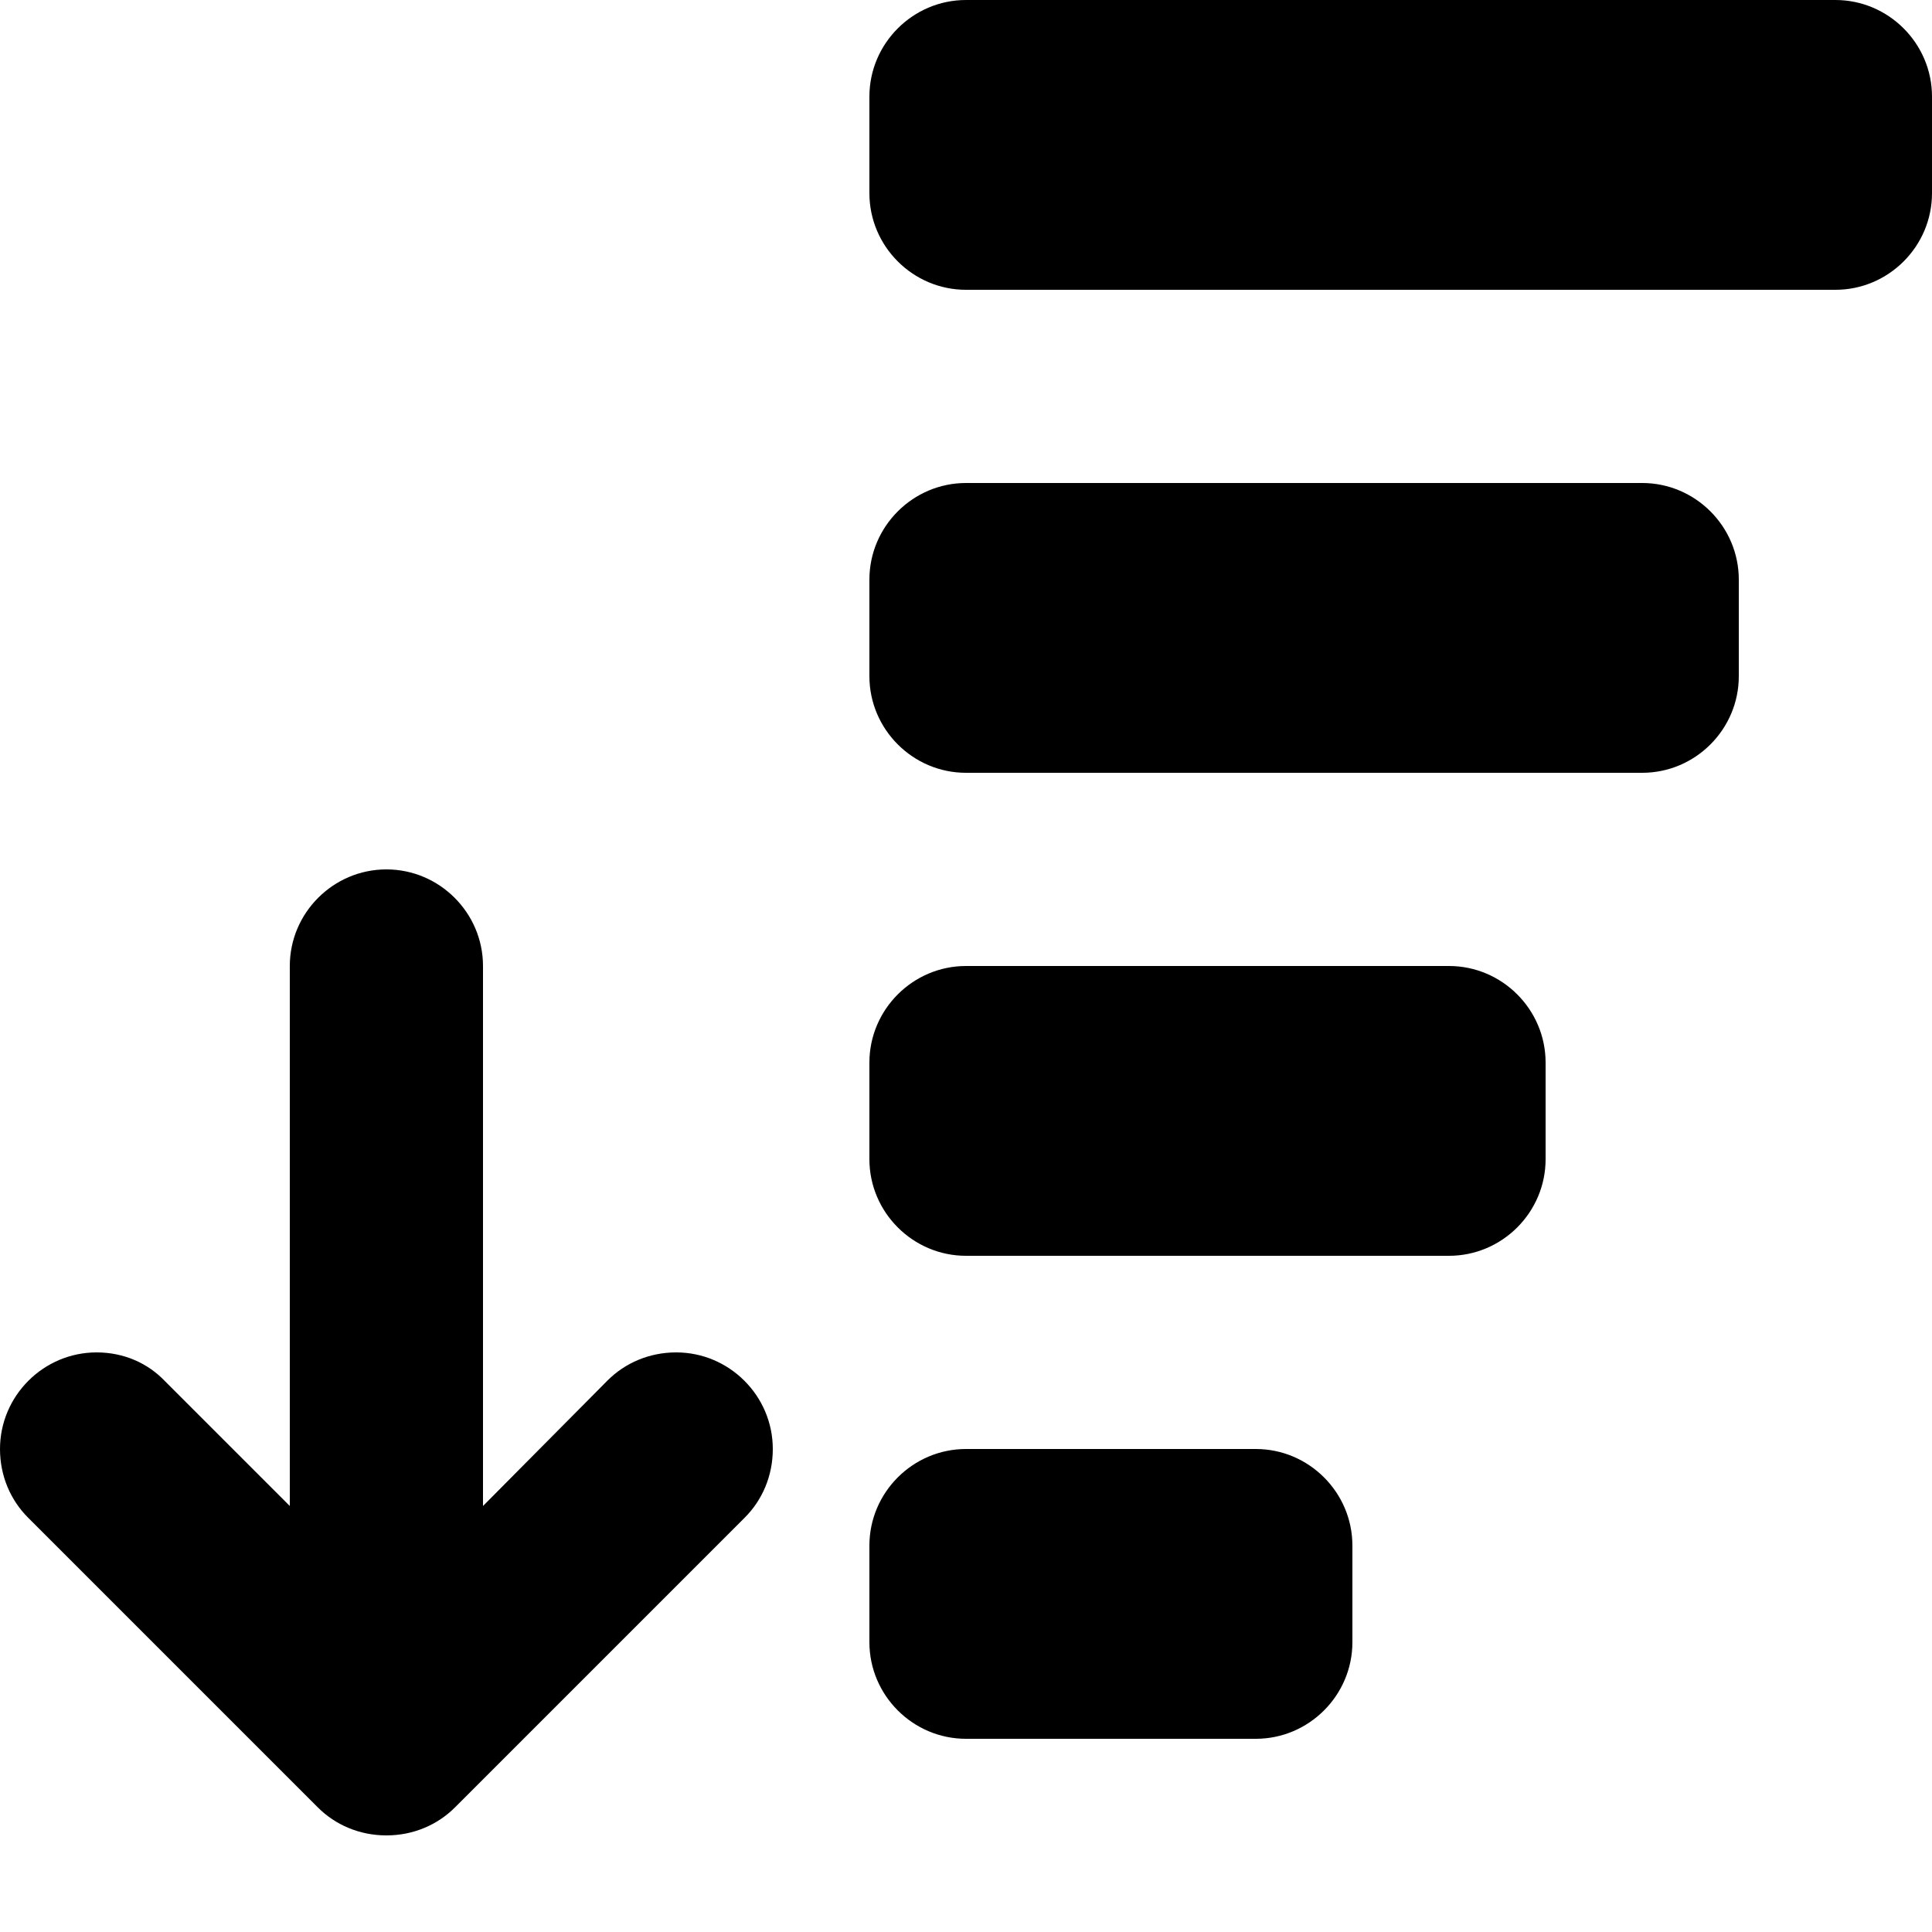
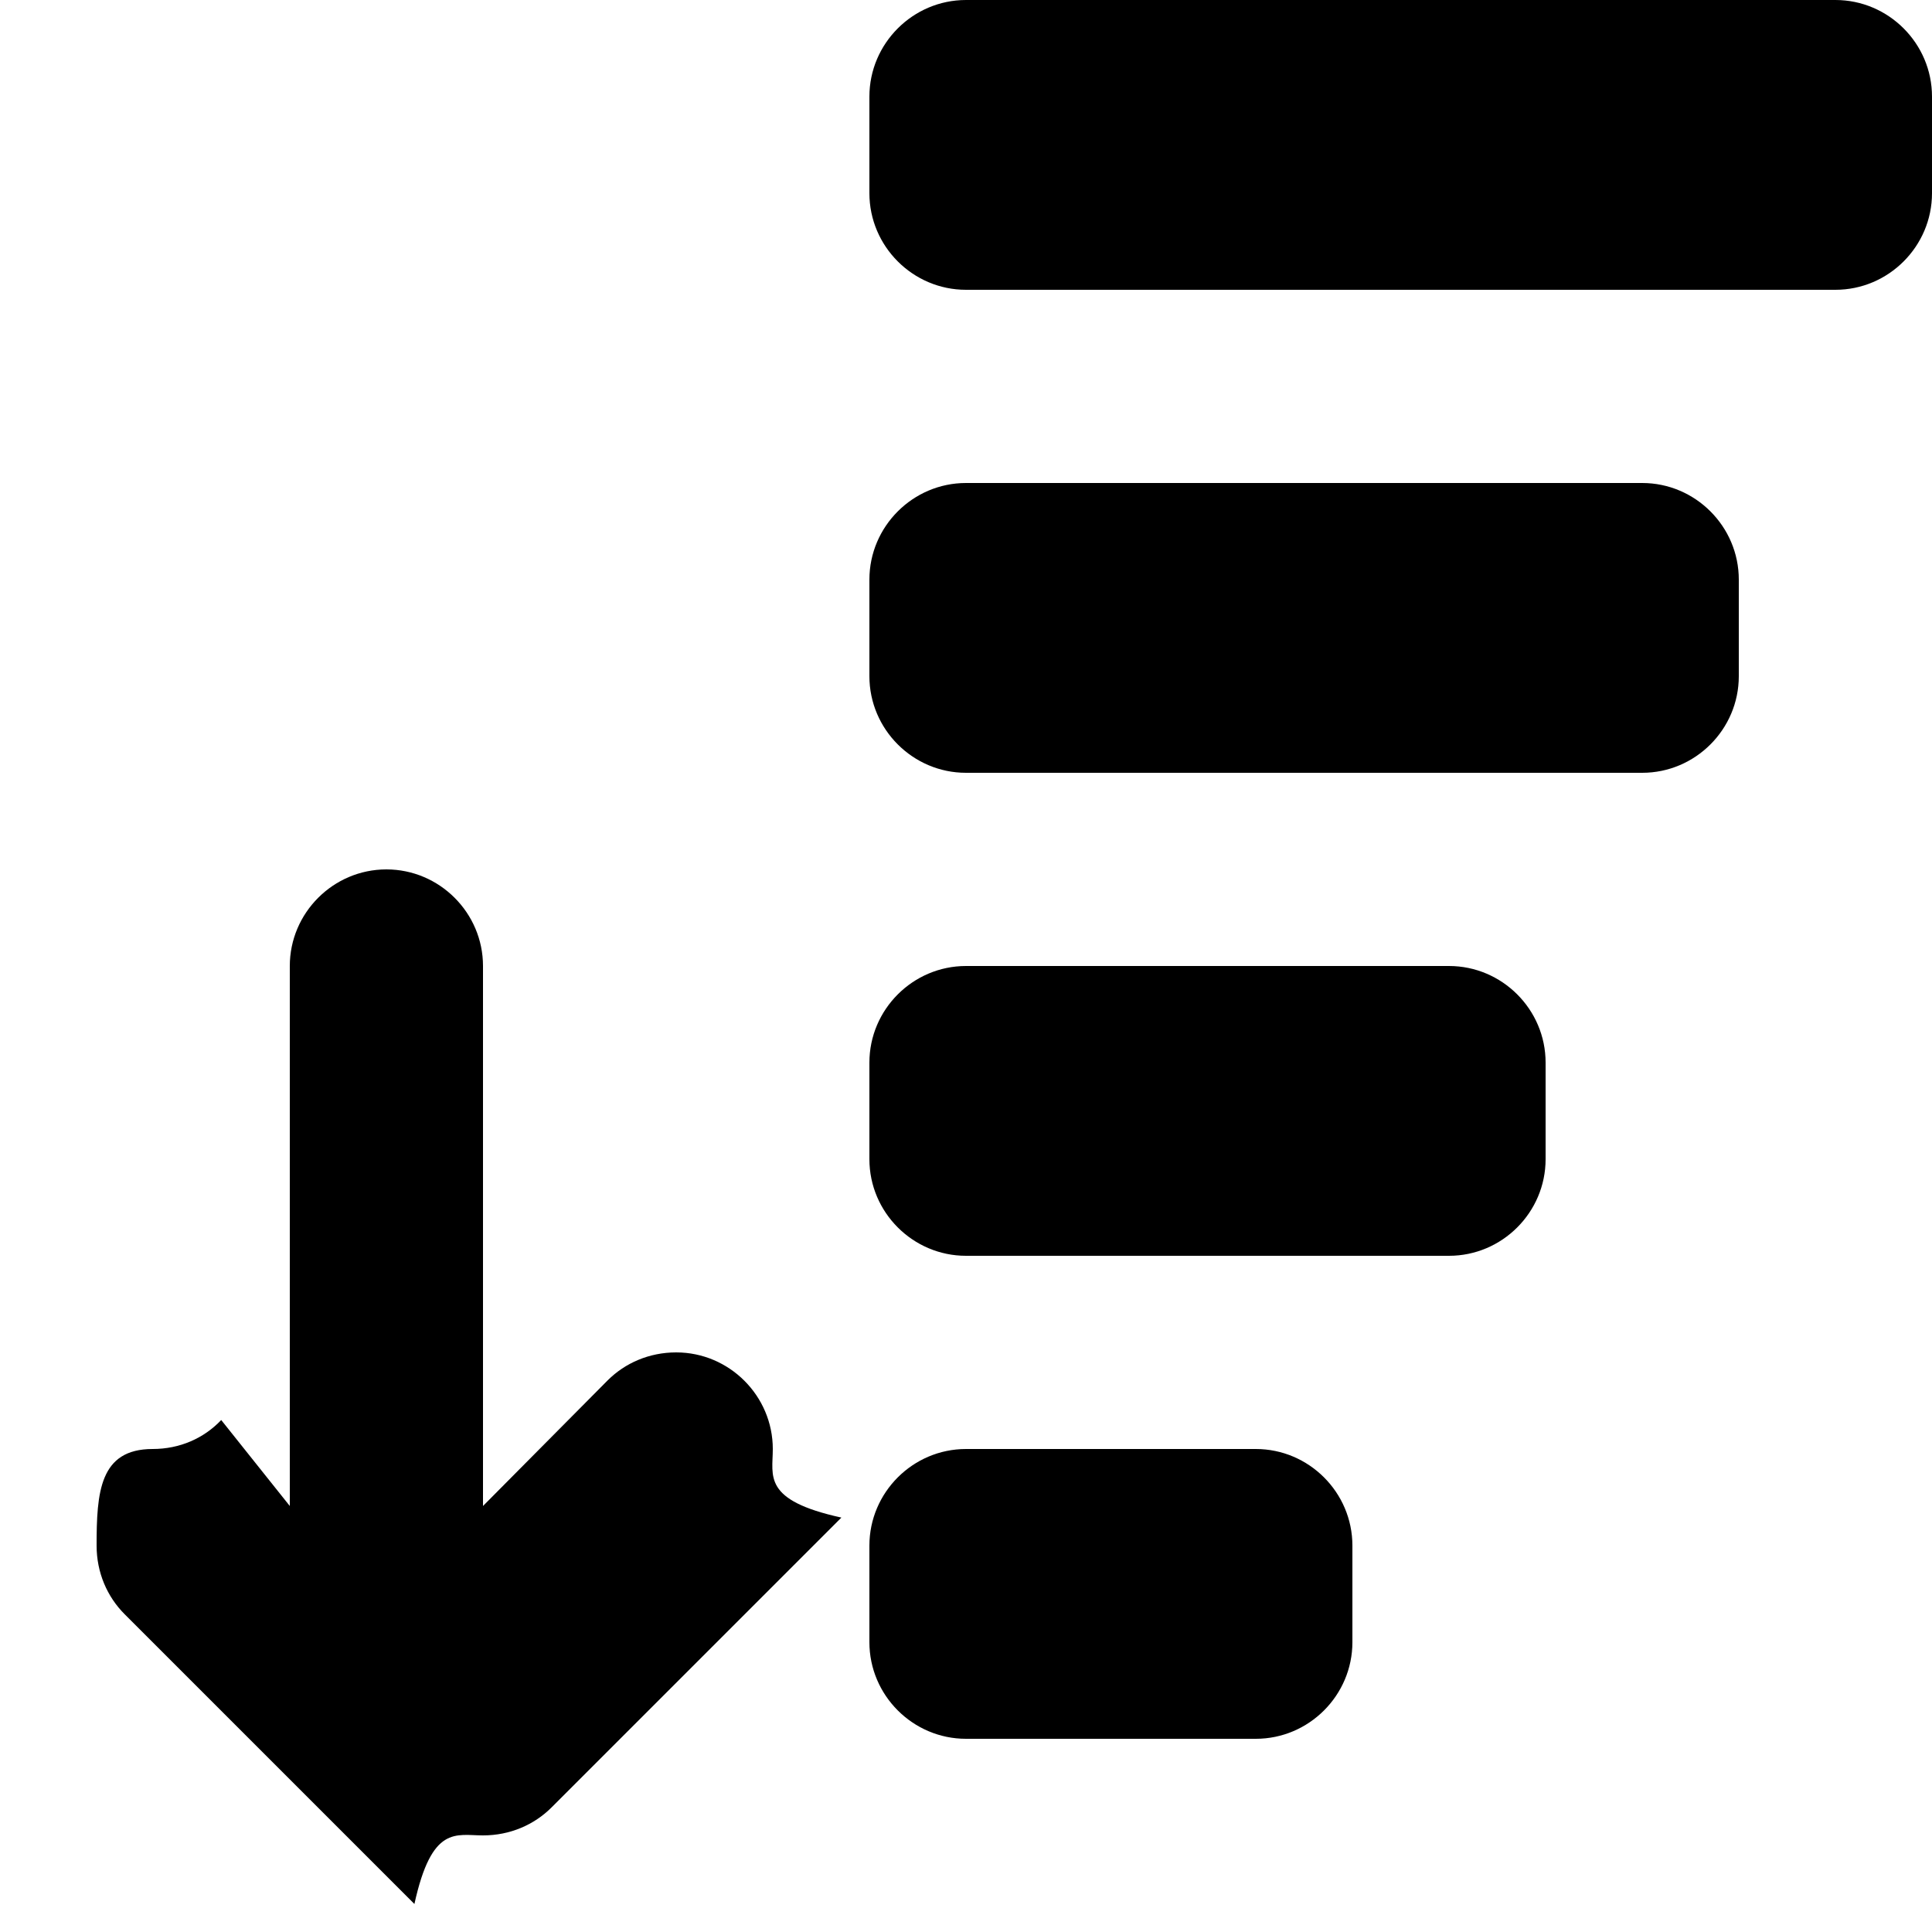
- <svg xmlns="http://www.w3.org/2000/svg" version="1.1" id="Layer_1" x="0px" y="0px" viewBox="0 0 20 20" enable-background="new 0 0 20 20" xml:space="preserve">
-   <g id="sort_descending_1_">
-     <g>
-       <path fill-rule="evenodd" clip-rule="evenodd" d="M13,15h-3c-0.55,0-1,0.45-1,1v1c0,0.55,0.45,1,1,1h3c0.55,0,1-0.45,1-1v-1    C14,15.45,13.55,15,13,15z M7,14c-0.28,0-0.53,0.11-0.71,0.29L5,15.59V10c0-0.55-0.45-1-1-1s-1,0.45-1,1v5.59l-1.29-1.29    C1.53,14.11,1.28,14,1,14c-0.55,0-1,0.45-1,1c0,0.28,0.11,0.53,0.29,0.71l3,3C3.47,18.89,3.72,19,4,19s0.53-0.11,0.71-0.29l3-3    C7.89,15.53,8,15.28,8,15C8,14.45,7.55,14,7,14z M19,0h-9C9.45,0,9,0.45,9,1v1c0,0.55,0.45,1,1,1h9c0.55,0,1-0.45,1-1V1    C20,0.45,19.55,0,19,0z M15,10h-5c-0.55,0-1,0.45-1,1v1c0,0.55,0.45,1,1,1h5c0.55,0,1-0.45,1-1v-1C16,10.45,15.55,10,15,10z M17,5    h-7C9.45,5,9,5.45,9,6v1c0,0.55,0.45,1,1,1h7c0.55,0,1-0.45,1-1V6C18,5.45,17.55,5,17,5z" />
-     </g>
-   </g>
+ <svg xmlns="http://www.w3.org/2000/svg" viewBox="0 0 20 20" enable-background="new 0 0 20 20">
+   <path fill-rule="evenodd" clip-rule="evenodd" d="M13 15h-3c-.55 0-1 .45-1 1v1c0 .55.45 1 1 1h3c.55 0 1-.45 1-1v-1C14 15.45 13.55 15 13 15zM7 14c-.28 0-.53.11-.71.29L5 15.59V10c0-.55-.45-1-1-1s-1 .45-1 1v5.59L2.29 14.7C2.11 14.89 1.86 15 1.58 15C1.03 15 1 15.45 1 16c0 .28.11.53.29.71l3 3C4.47 18.89 4.72 19 5 19s.53-.11.71-.29l3-3C7.89 15.53 8 15.28 8 15C8 14.45 7.55 14 7 14zM19 0h-9C9.45 0 9 .45 9 1v1c0 .55.45 1 1 1h9c.55 0 1-.45 1-1V1C20 .45 19.55 0 19 0zM15 10h-5c-.55 0-1 .45-1 1v1c0 .55.45 1 1 1h5c.55 0 1-.45 1-1v-1C16 10.45 15.55 10 15 10zM17 5h-7C9.45 5 9 5.45 9 6v1c0 .55.45 1 1 1h7c.55 0 1-.45 1-1V6C18 5.45 17.55 5 17 5z" />
</svg>
